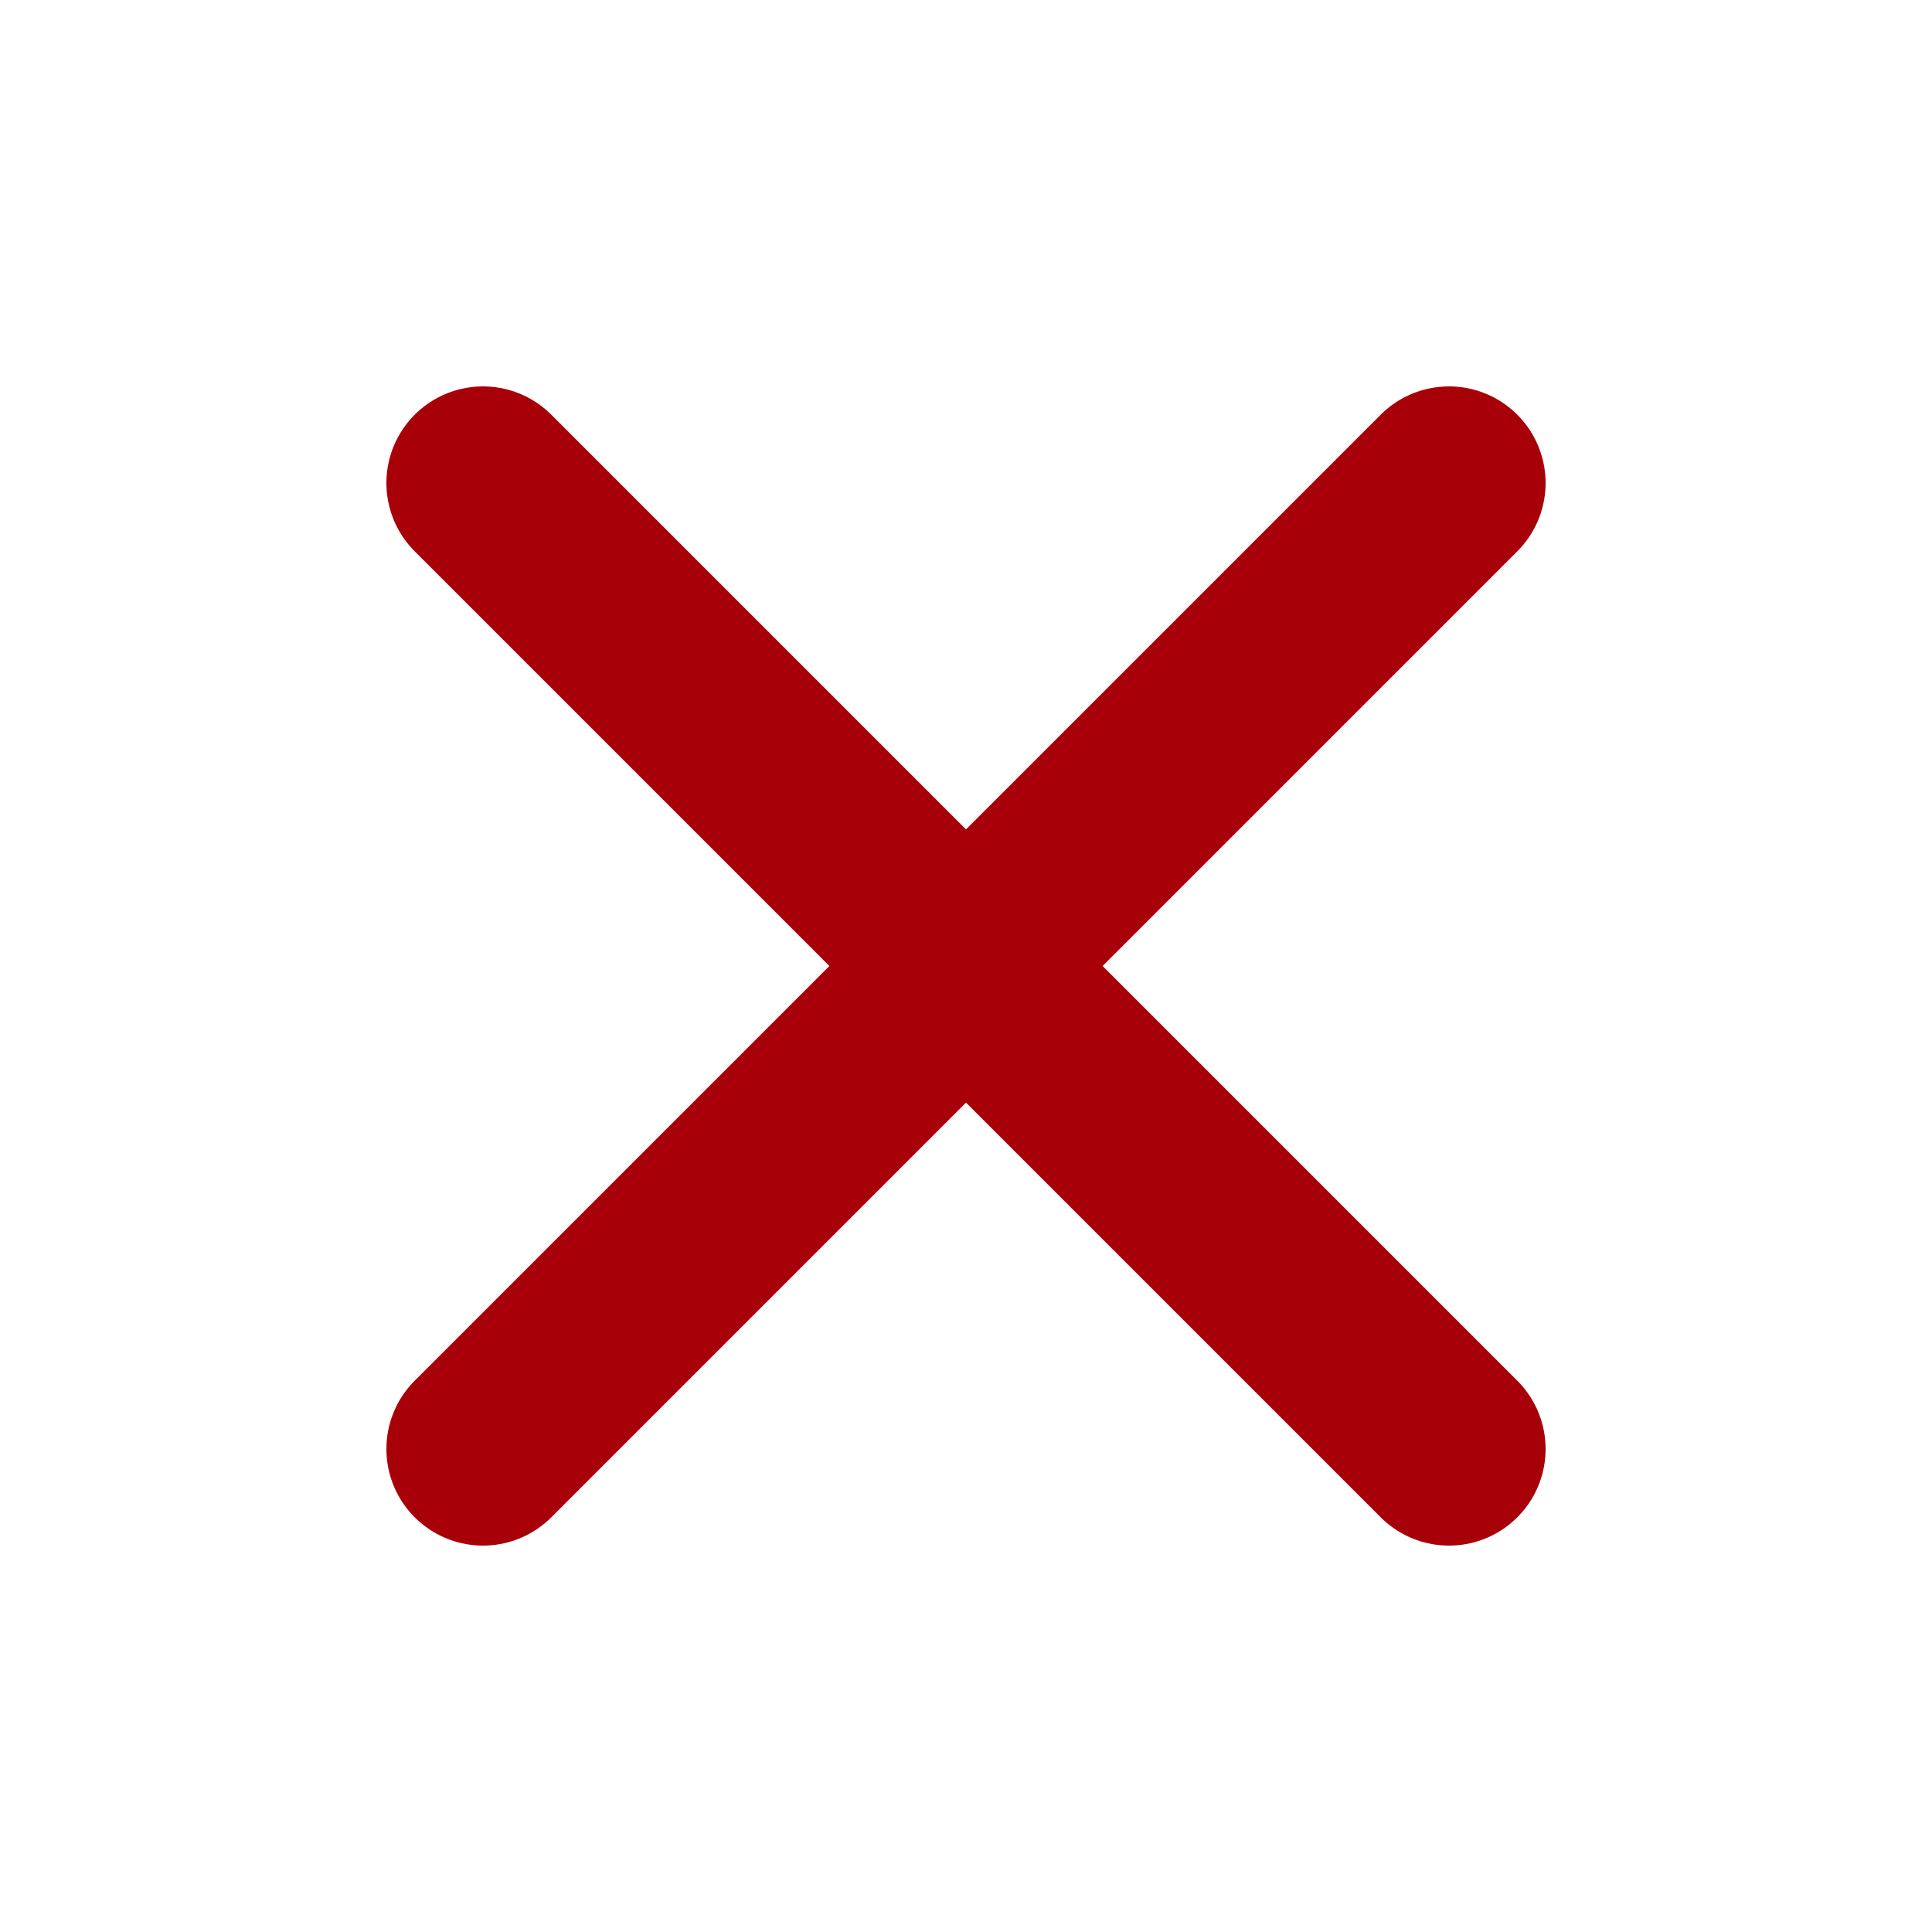
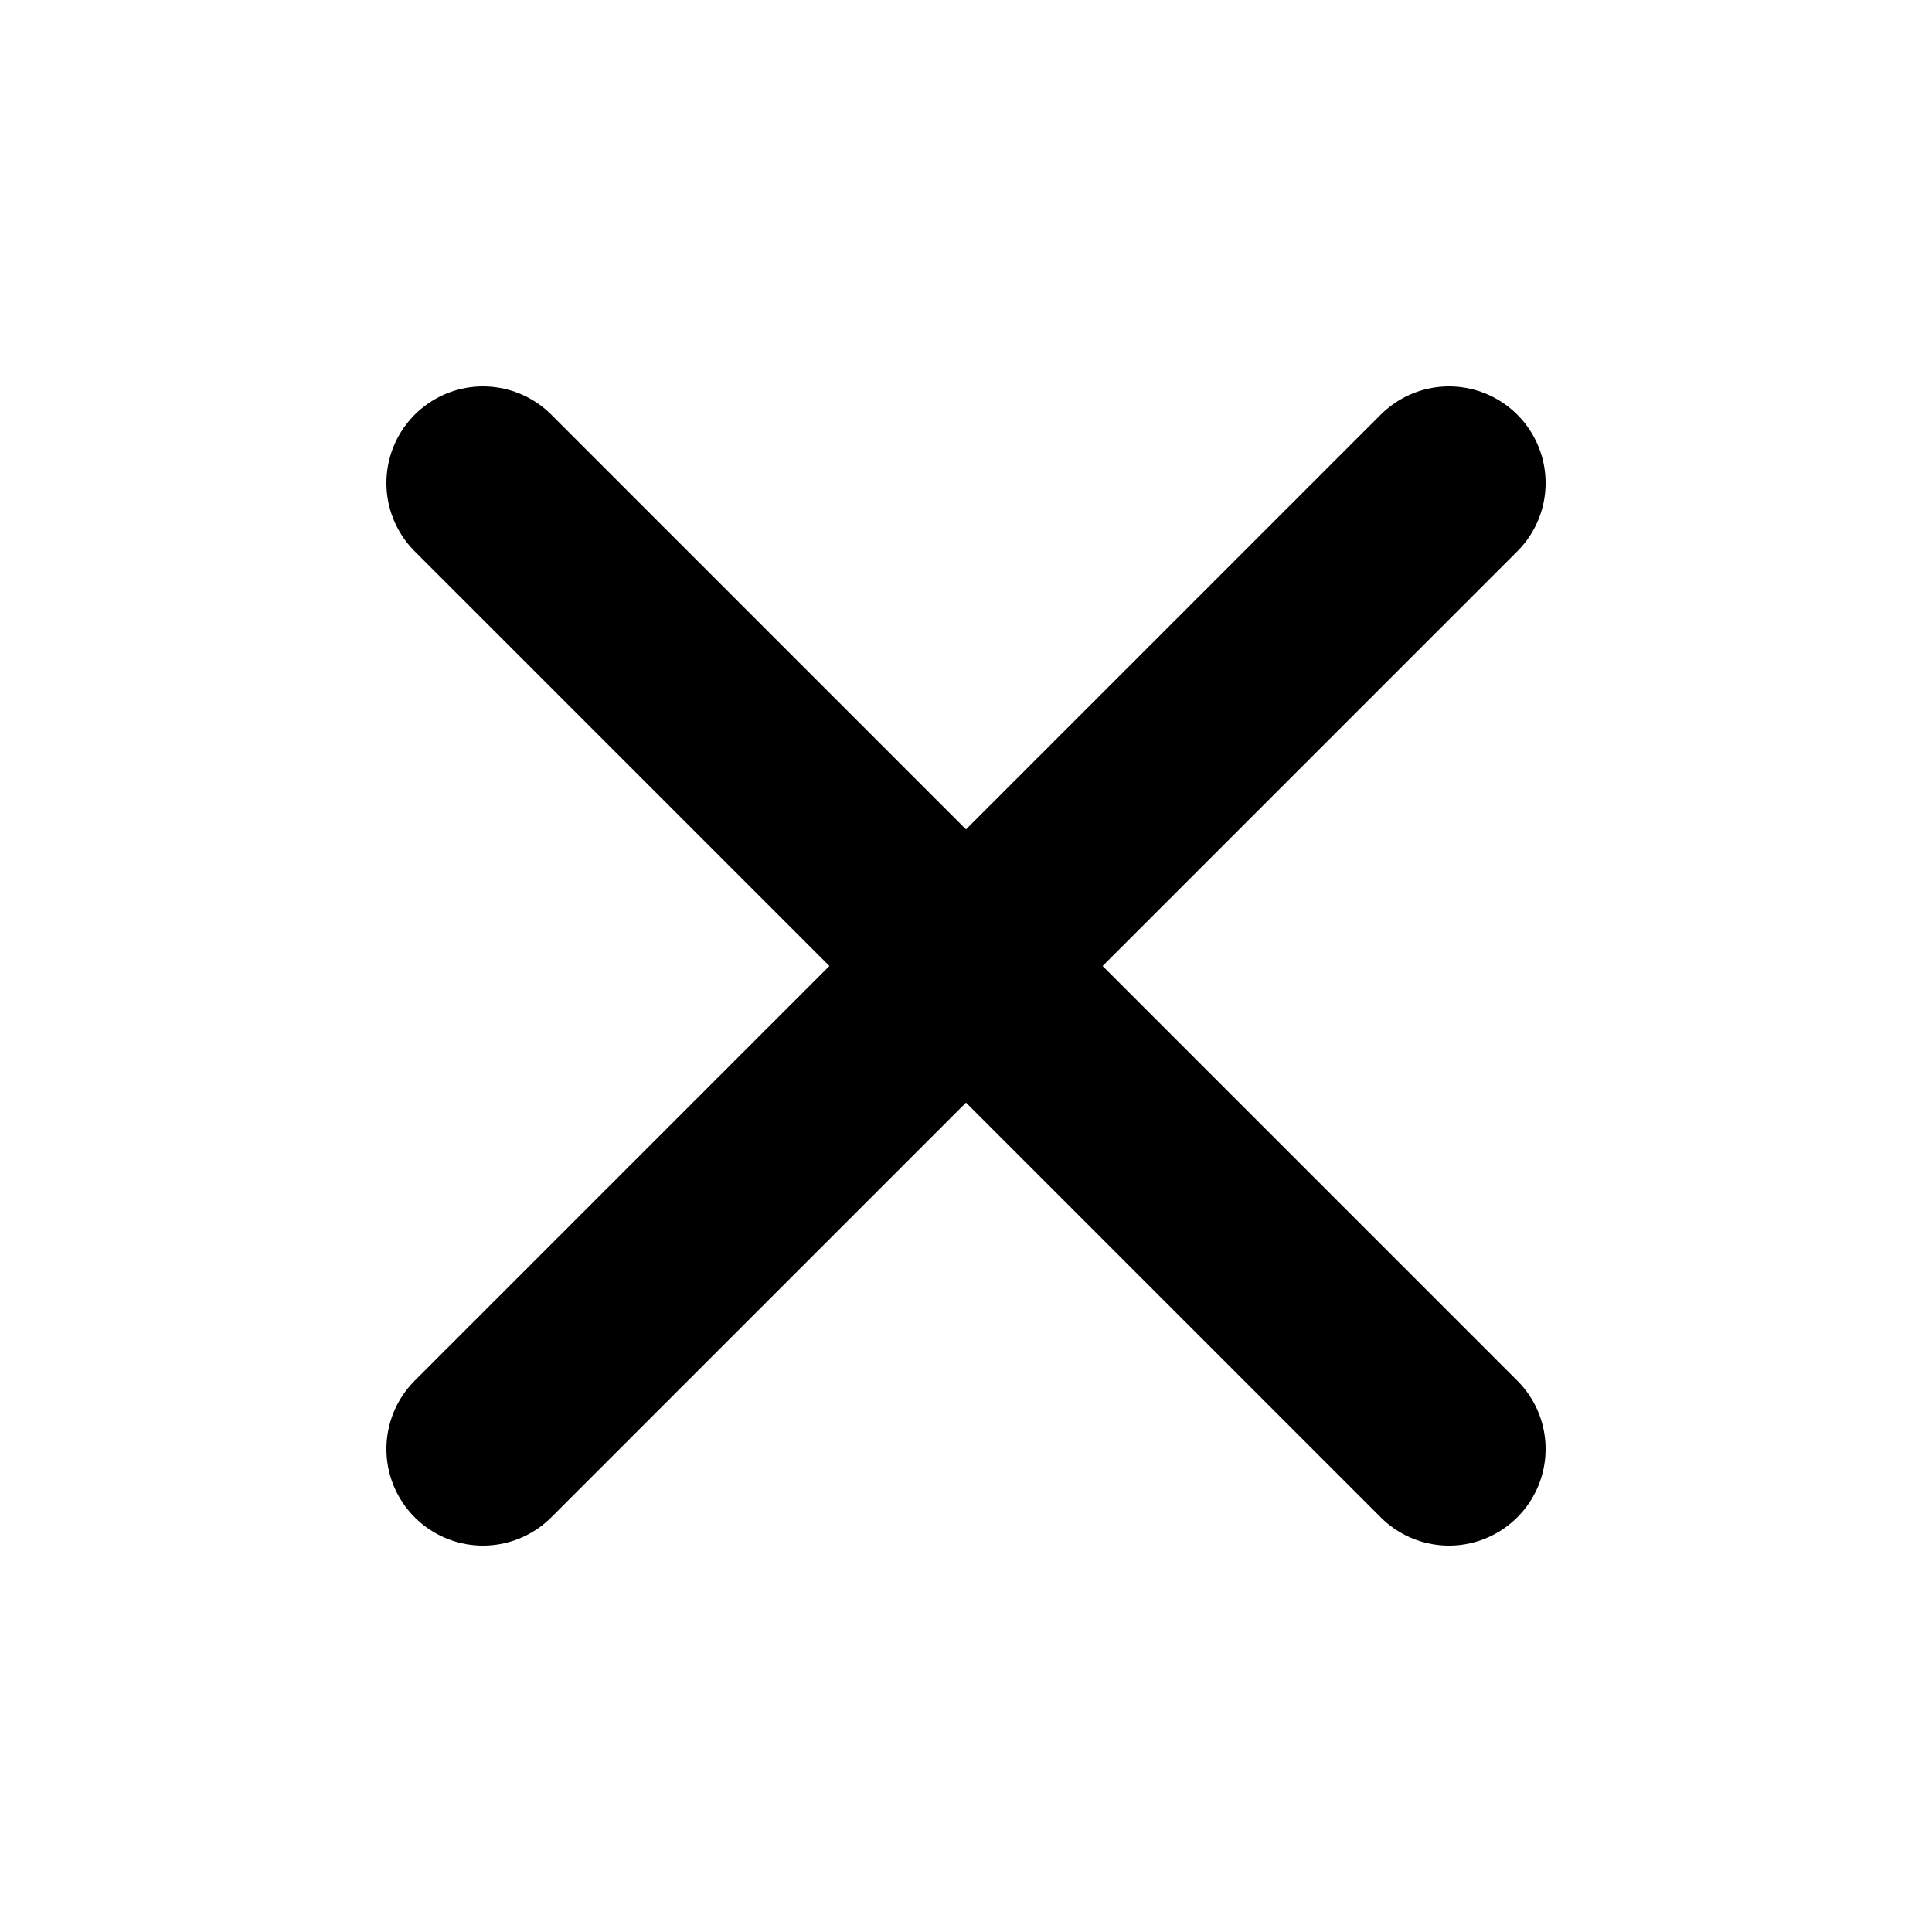
<svg xmlns="http://www.w3.org/2000/svg" width="20" height="20" viewBox="0 0 20 20" fill="none">
-   <path d="M15 5L5 15M5 5L15 15" stroke="#A80009" stroke-width="2" stroke-linecap="round" stroke-linejoin="round" />
+   <path d="M15 5L5 15M5 5L15 15" stroke="currentcolor" stroke-width="2" stroke-linecap="round" stroke-linejoin="round" />
</svg>
